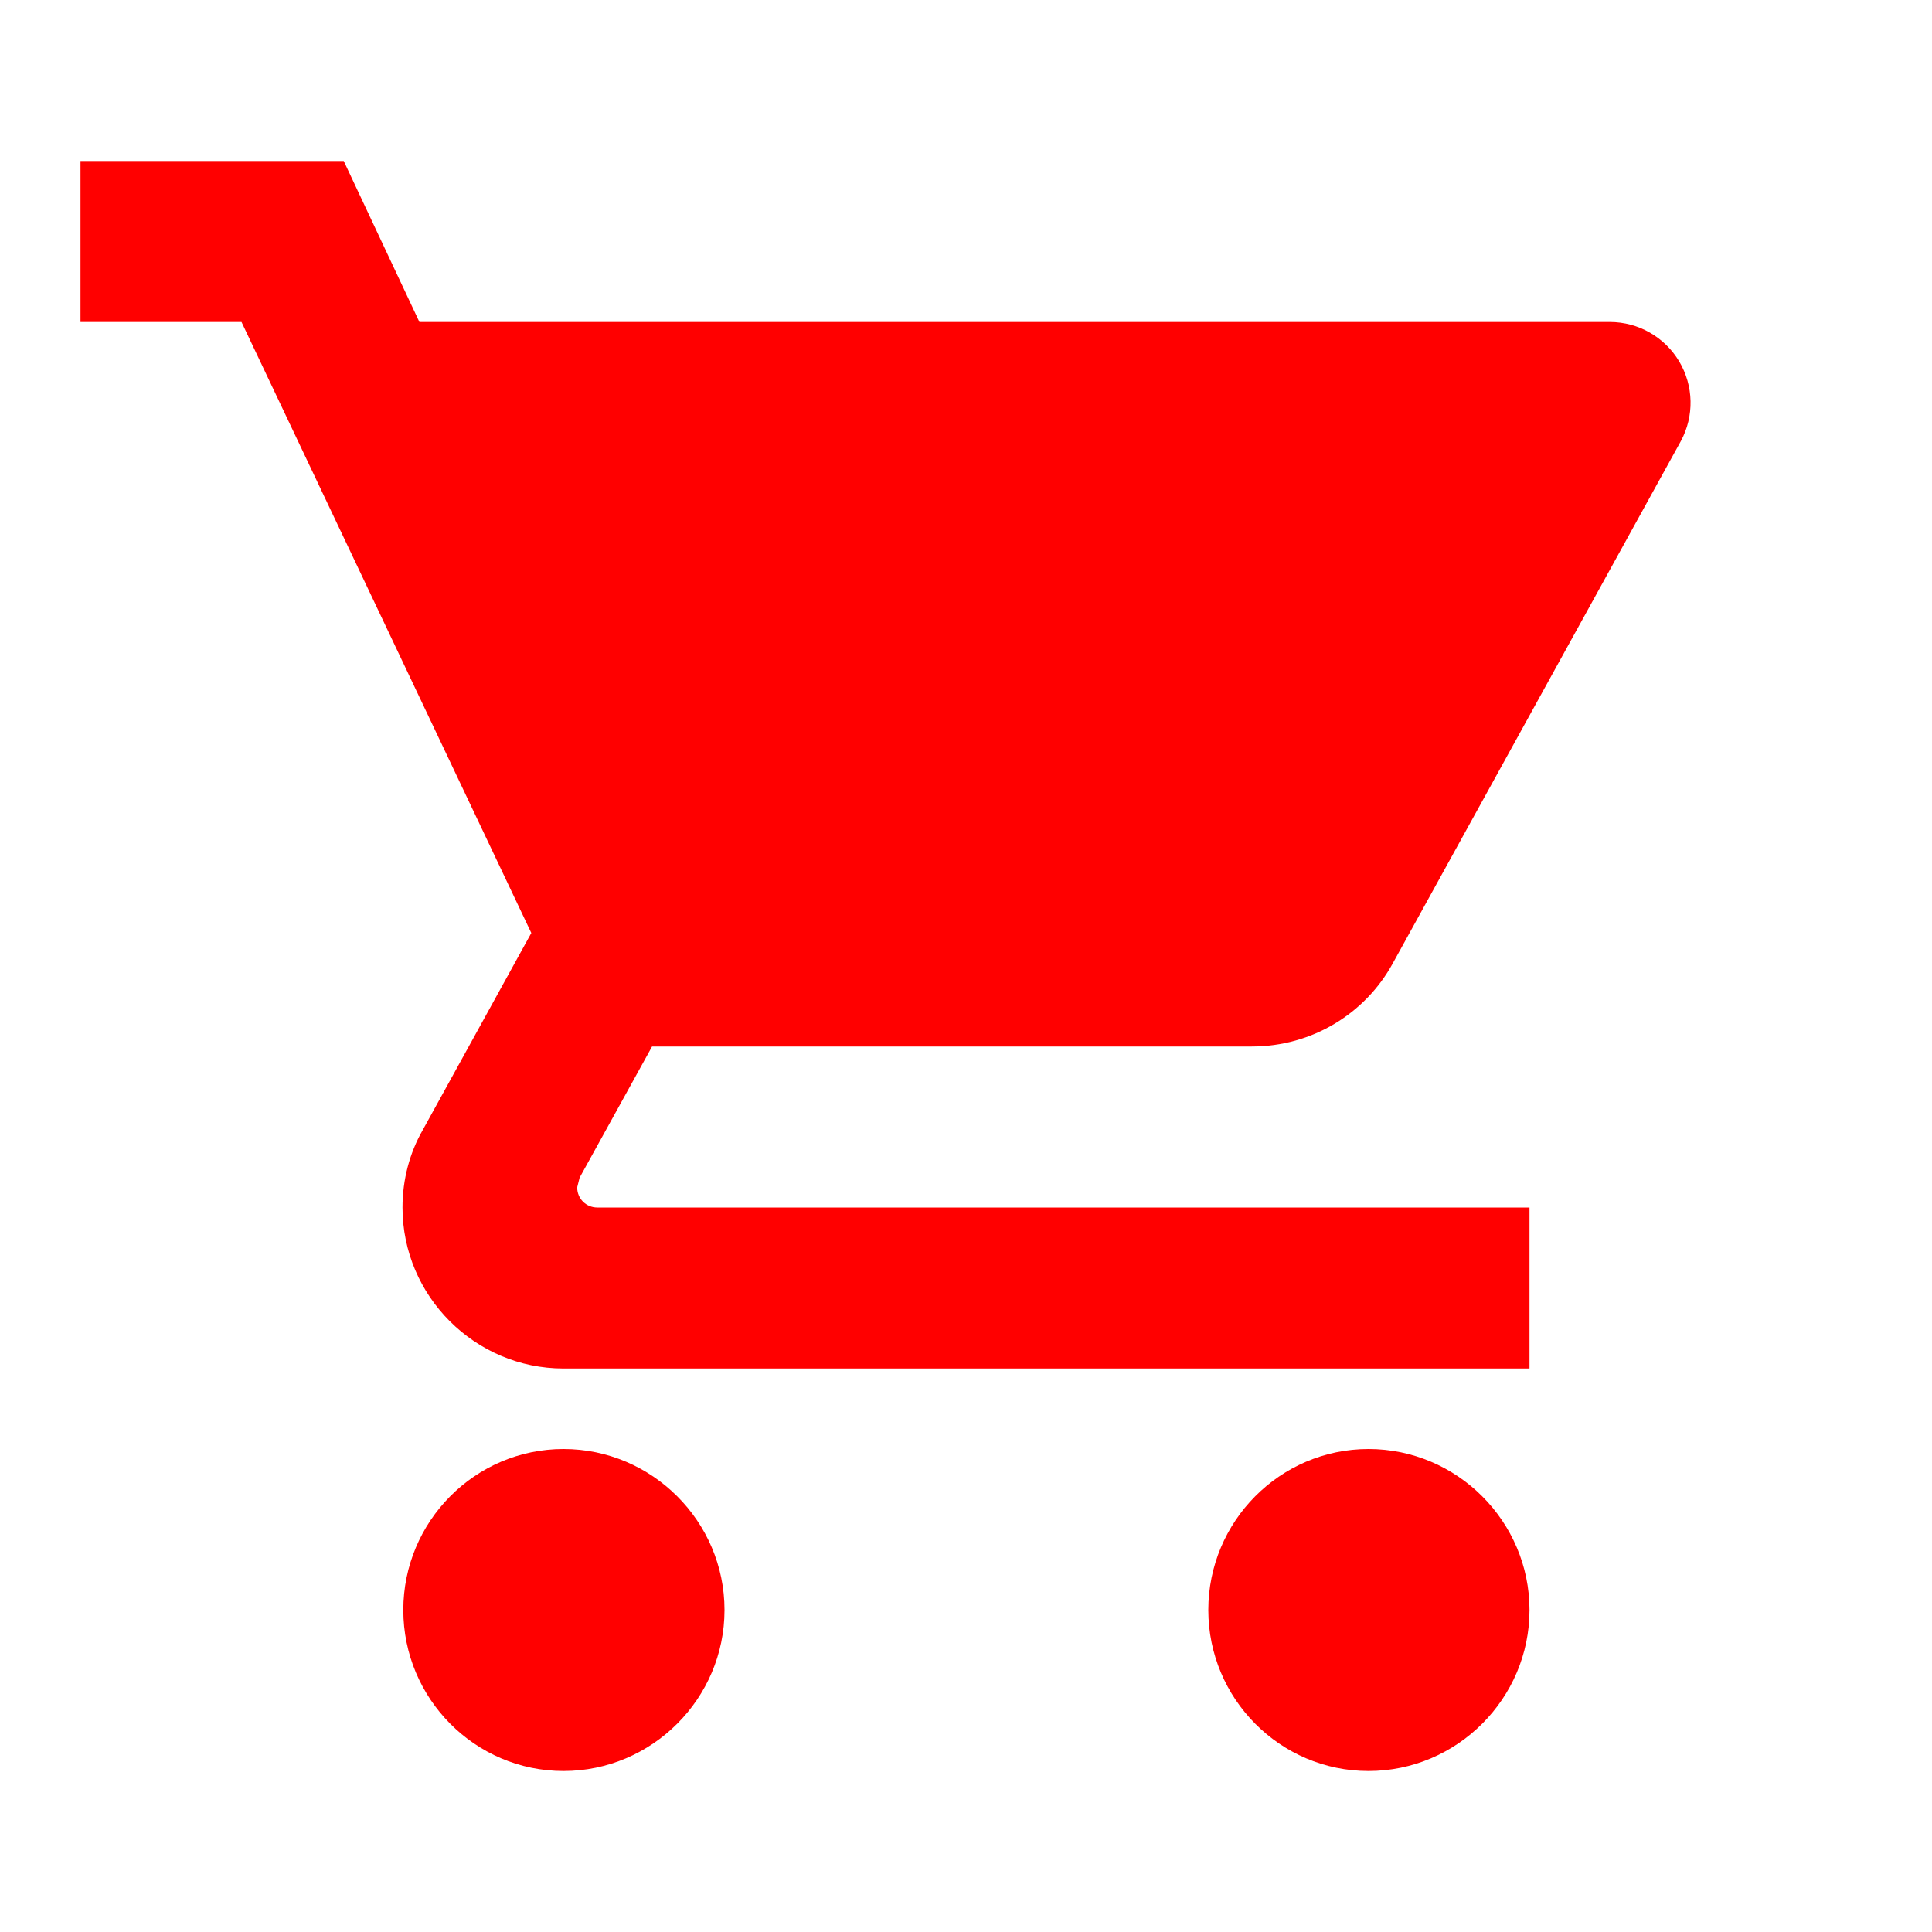
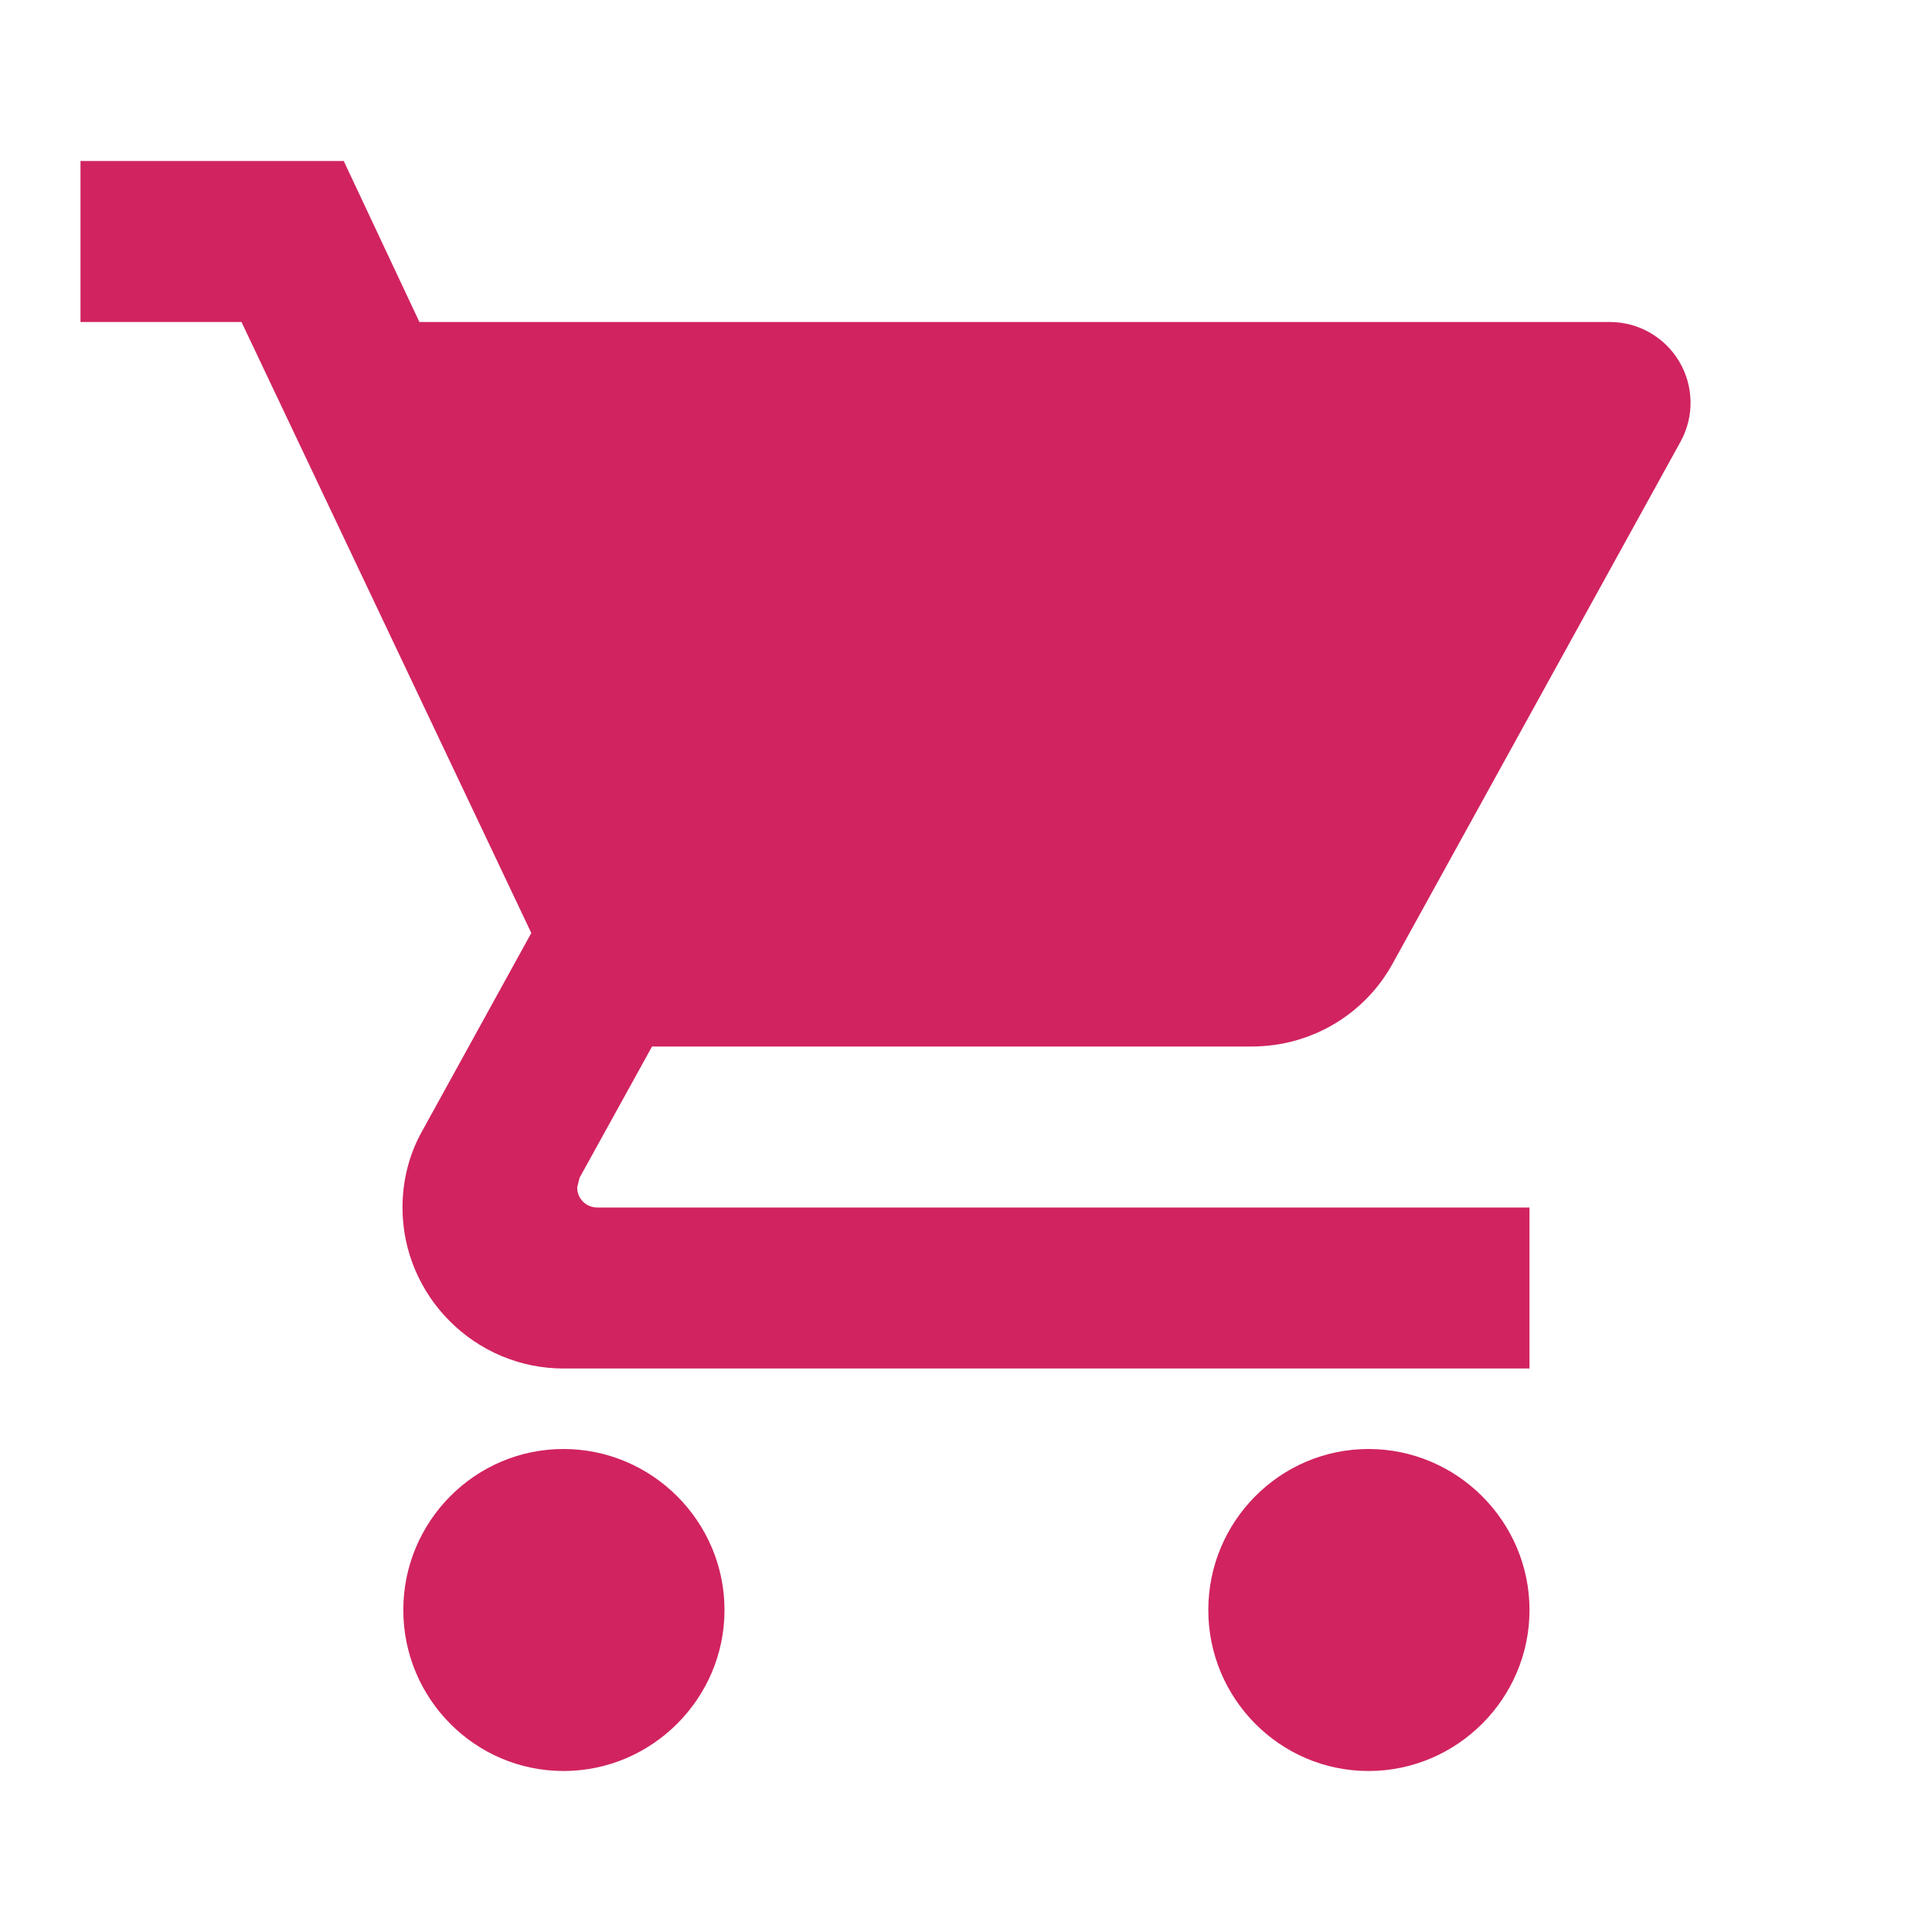
- <svg xmlns="http://www.w3.org/2000/svg" version="1.1" fill="red" id="Layer_1" focusable="false" x="0px" y="0px" viewBox="0 0 24 24" style="enable-background:new 0 0 24 24;" xml:space="preserve">
+ <svg xmlns="http://www.w3.org/2000/svg" version="1.1" fill="#d12360" id="Layer_1" focusable="false" x="0px" y="0px" viewBox="0 0 24 24" style="enable-background:new 0 0 24 24;" xml:space="preserve">
  <path d="M7 18c-1.1 0-1.99.9-1.99 2S5.9 22 7 22s2-.9 2-2-.9-2-2-2zM1 2v2h2l3.6 7.59-1.35 2.45c-.16.28-.25.61-.25.96 0 1.1.9 2 2 2h12v-2H7.42c-.14 0-.25-.11-.25-.25l.03-.12.9-1.63h7.45c.75 0 1.41-.41 1.75-1.03l3.58-6.49A1.003 1.003 0 0 0 20 4H5.21l-.94-2H1zm16 16c-1.1 0-1.99.9-1.99 2s.89 2 1.99 2 2-.9 2-2-.9-2-2-2z" />
</svg>
